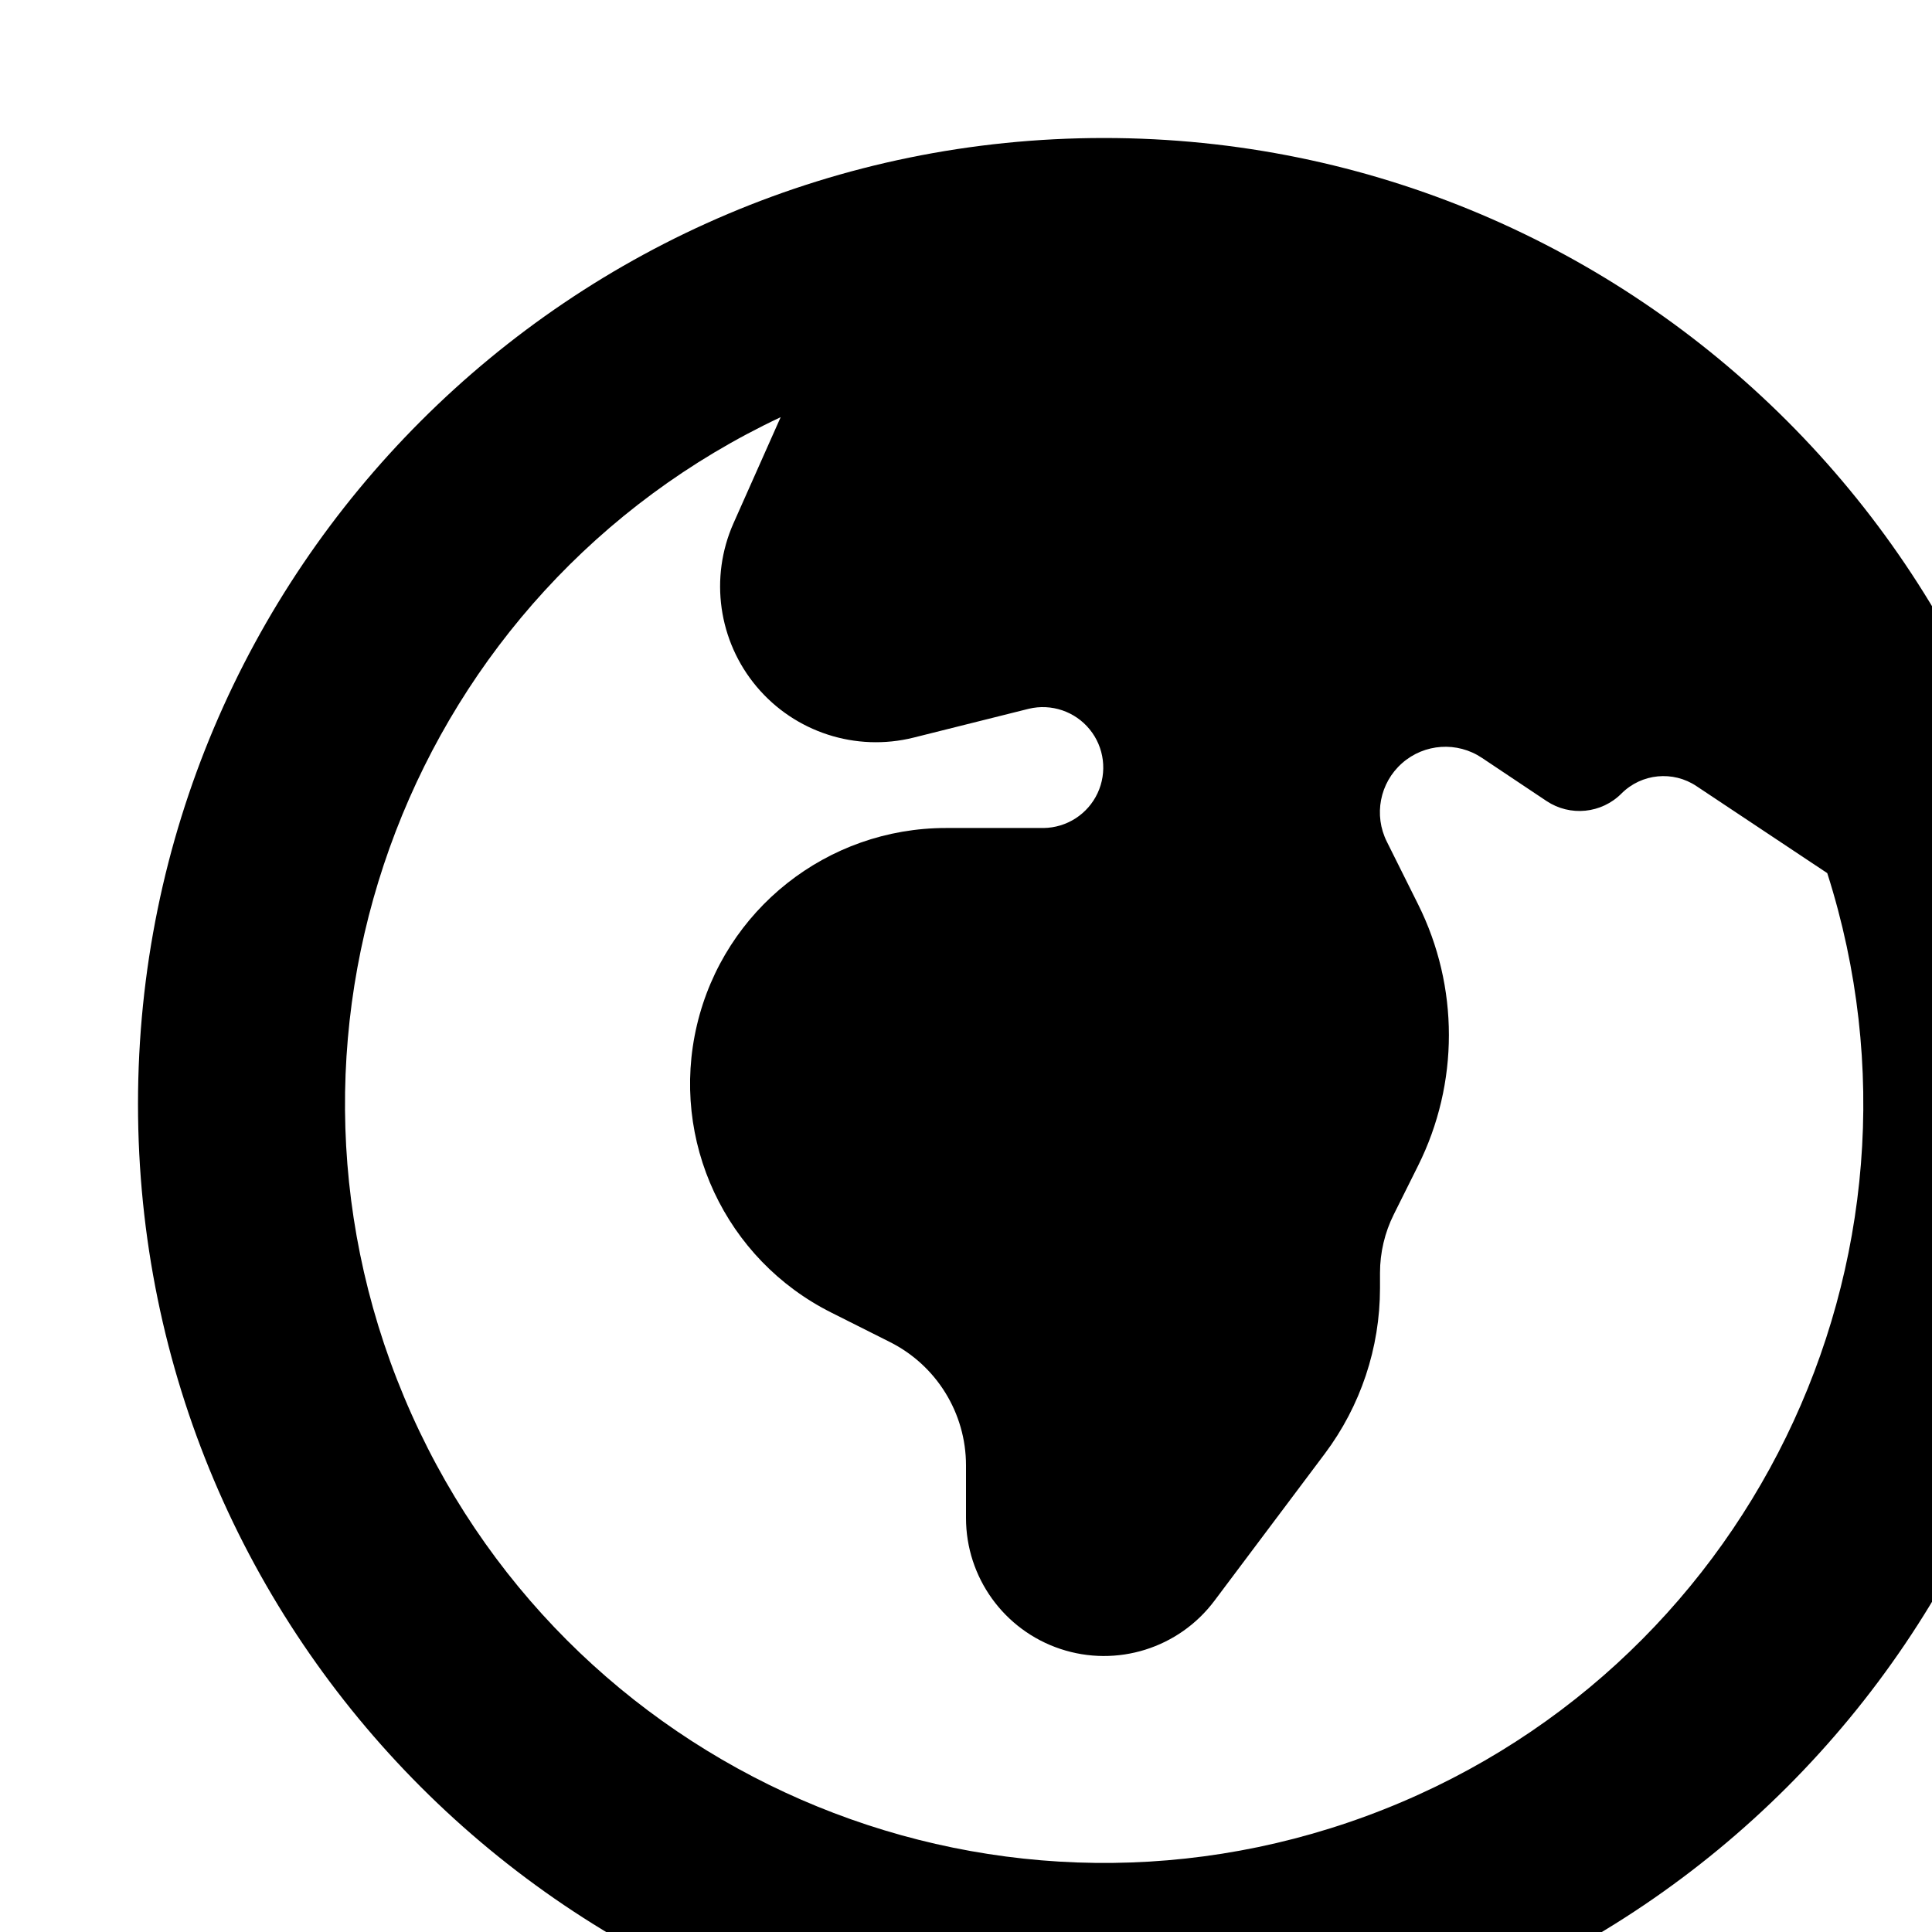
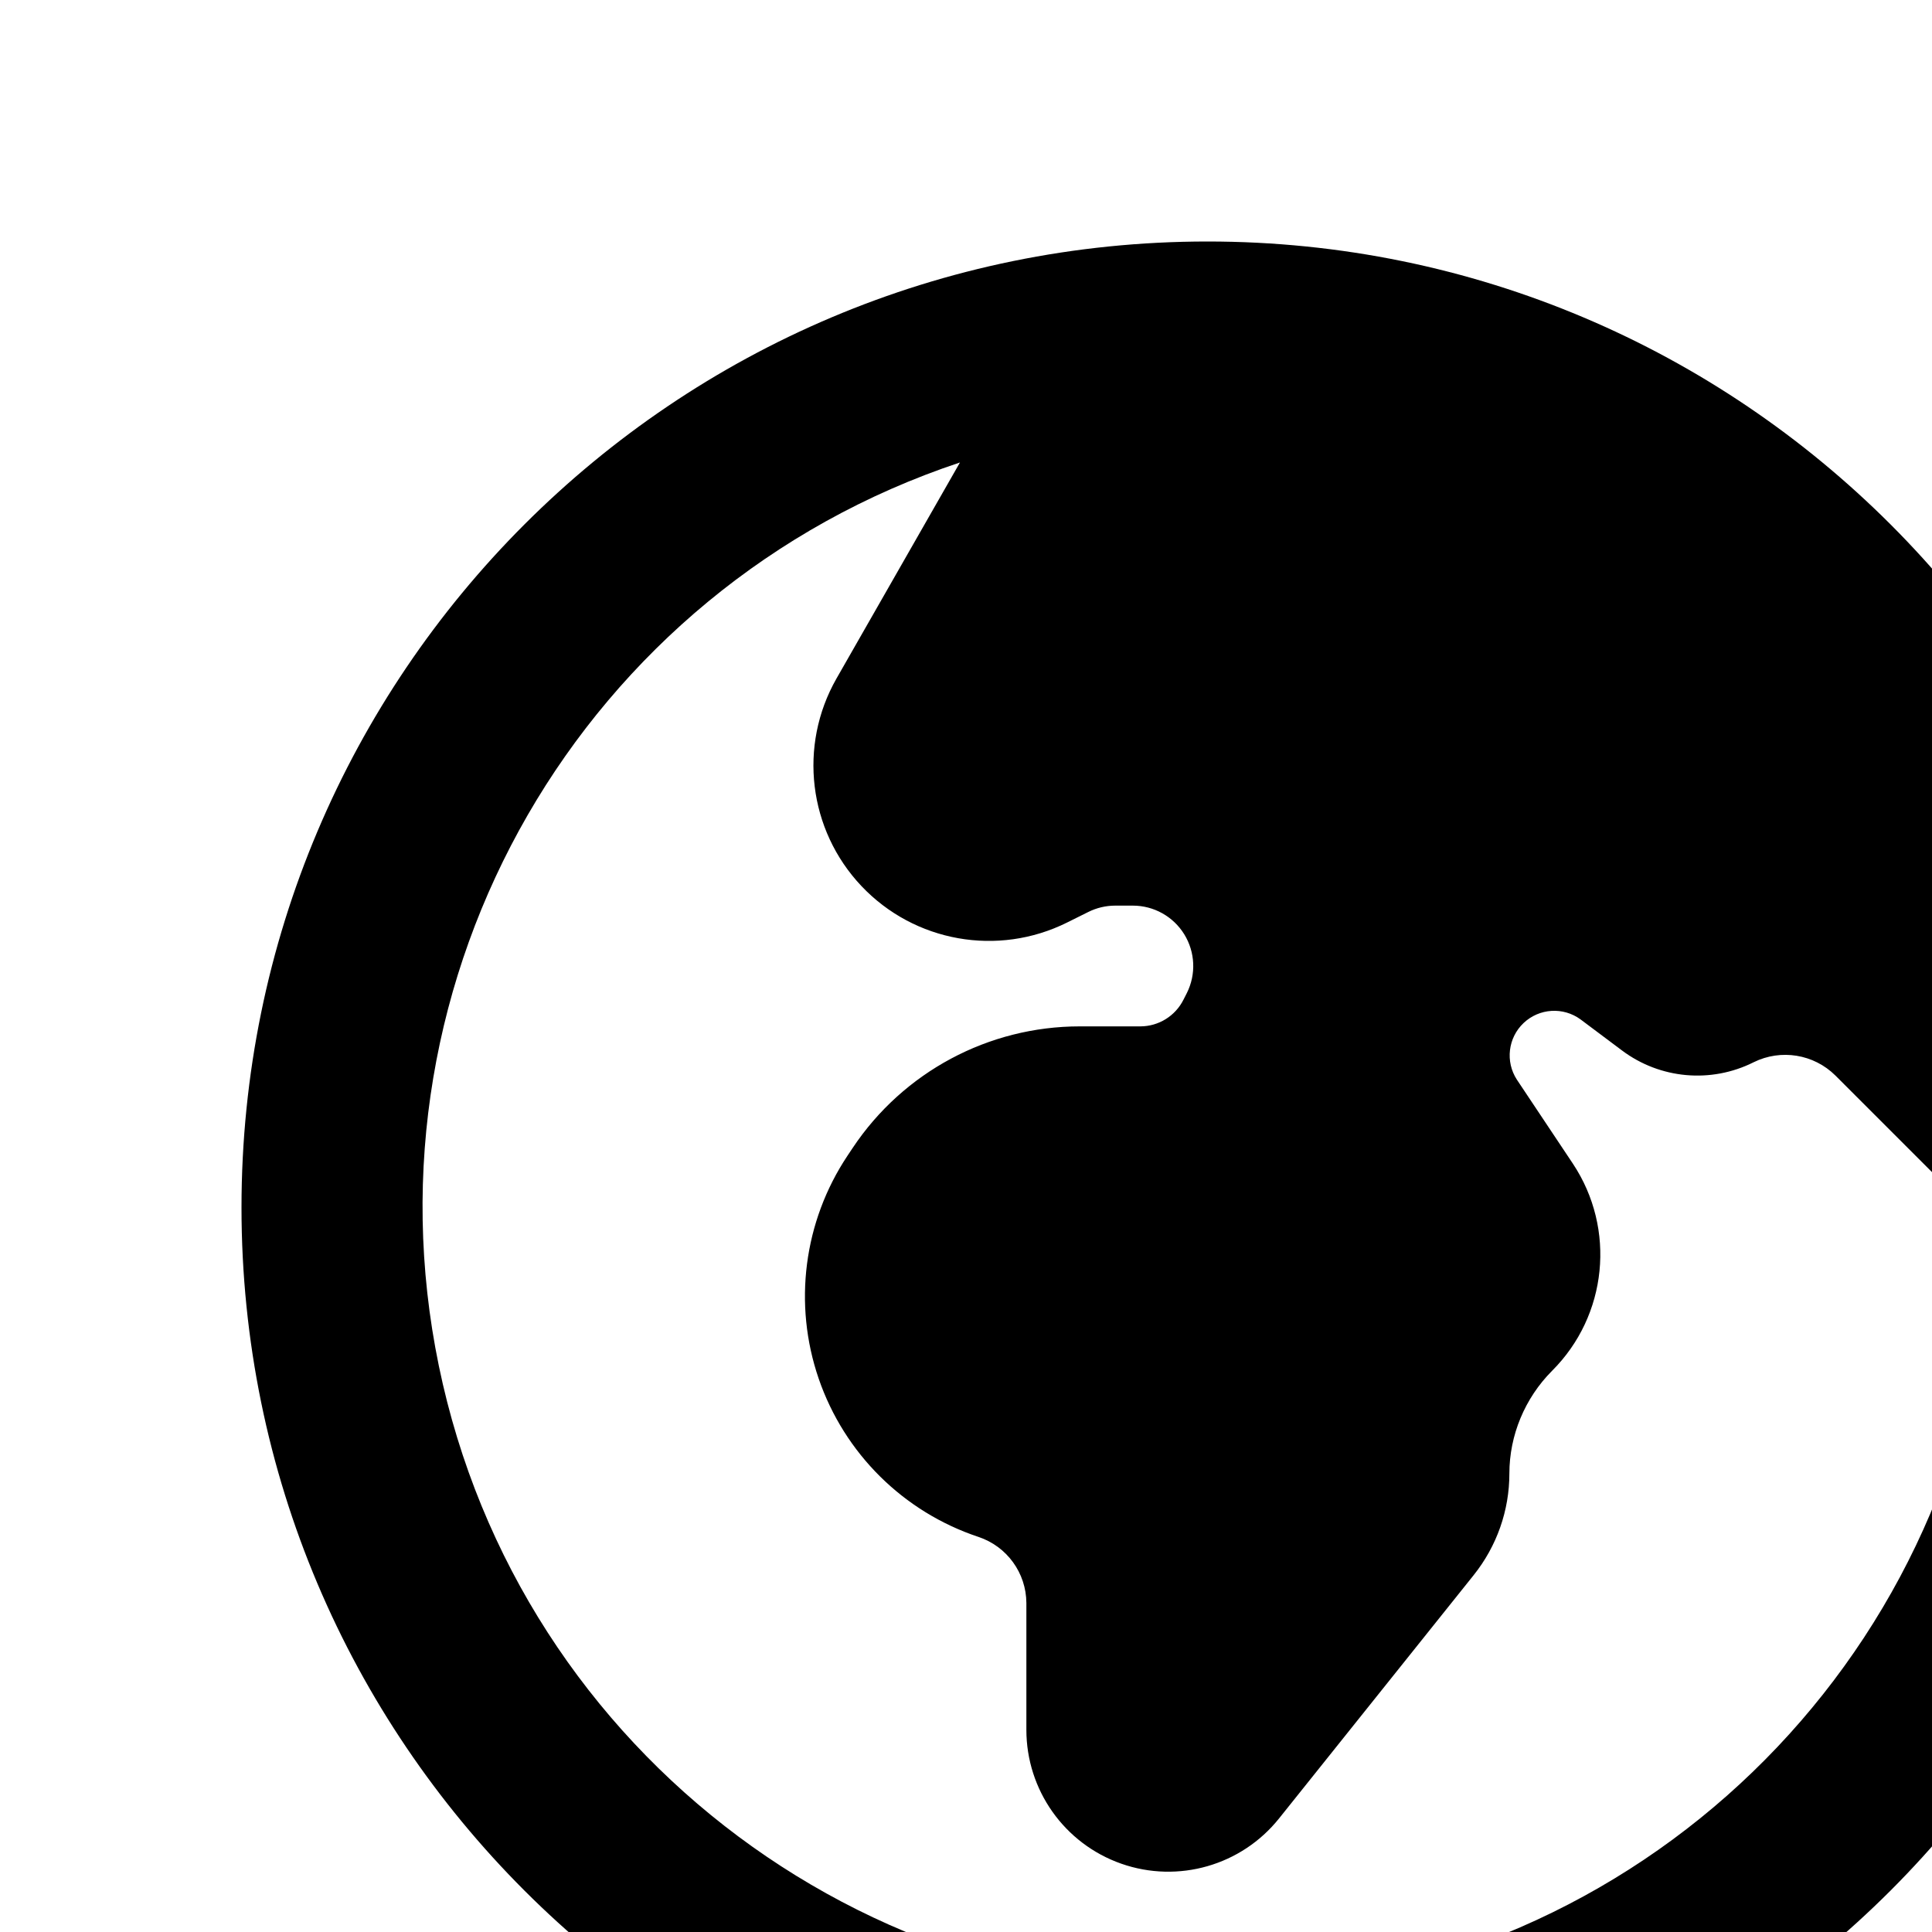
<svg xmlns="http://www.w3.org/2000/svg">
-   <path fill-rule="evenodd" d="M8 1a7 7 0 1 0 0 14A7 7 0 0 0 8 1M5.657 3.023a5.5 5.5 0 1 0 7.584 3.304l-.947-.63a.43.43 0 0 0-.544.053.43.43 0 0 1-.544.054l-.467-.312a.475.475 0 0 0-.689.608l.226.453a2.12 2.12 0 0 1 0 1.894L10.1 8.8a.95.95 0 0 0-.1.424v.11a2 2 0 0 1-.4 1.2L8.8 11.6A1 1 0 0 1 7 11v-.382a1 1 0 0 0-.553-.894l-.422-.212A1.854 1.854 0 0 1 6.855 6h.707a.438.438 0 1 0-.107-.864l-.835.209a1.129 1.129 0 0 1-1.305-1.553z" clip-rule="evenodd" />
+   <path fill-rule="evenodd" d="M18 10a8 8 0 1 1-16 0 8 8 0 0 1 16 0m-1.503.204A6.5 6.5 0 1 1 7.95 3.83L6.927 5.62a1.453 1.453 0 0 0 1.91 2.02l.175-.087a.5.5 0 0 1 .224-.053h.146a.5.5 0 0 1 .447.724l-.028.055a.4.4 0 0 1-.357.221h-.502a2.26 2.26 0 0 0-1.88 1.006l-.044.066a2.1 2.1 0 0 0 1.085 3.156.58.58 0 0 1 .397.547v1.05a1.175 1.175 0 0 0 2.093.734l1.611-2.014c.192-.24.296-.536.296-.842 0-.316.128-.624.353-.85a1.36 1.36 0 0 0 .173-1.716l-.464-.696a.369.369 0 0 1 .527-.499l.343.257a1.04 1.04 0 0 0 1.091.098.59.59 0 0 1 .677.11z" clip-rule="evenodd" />
</svg>
